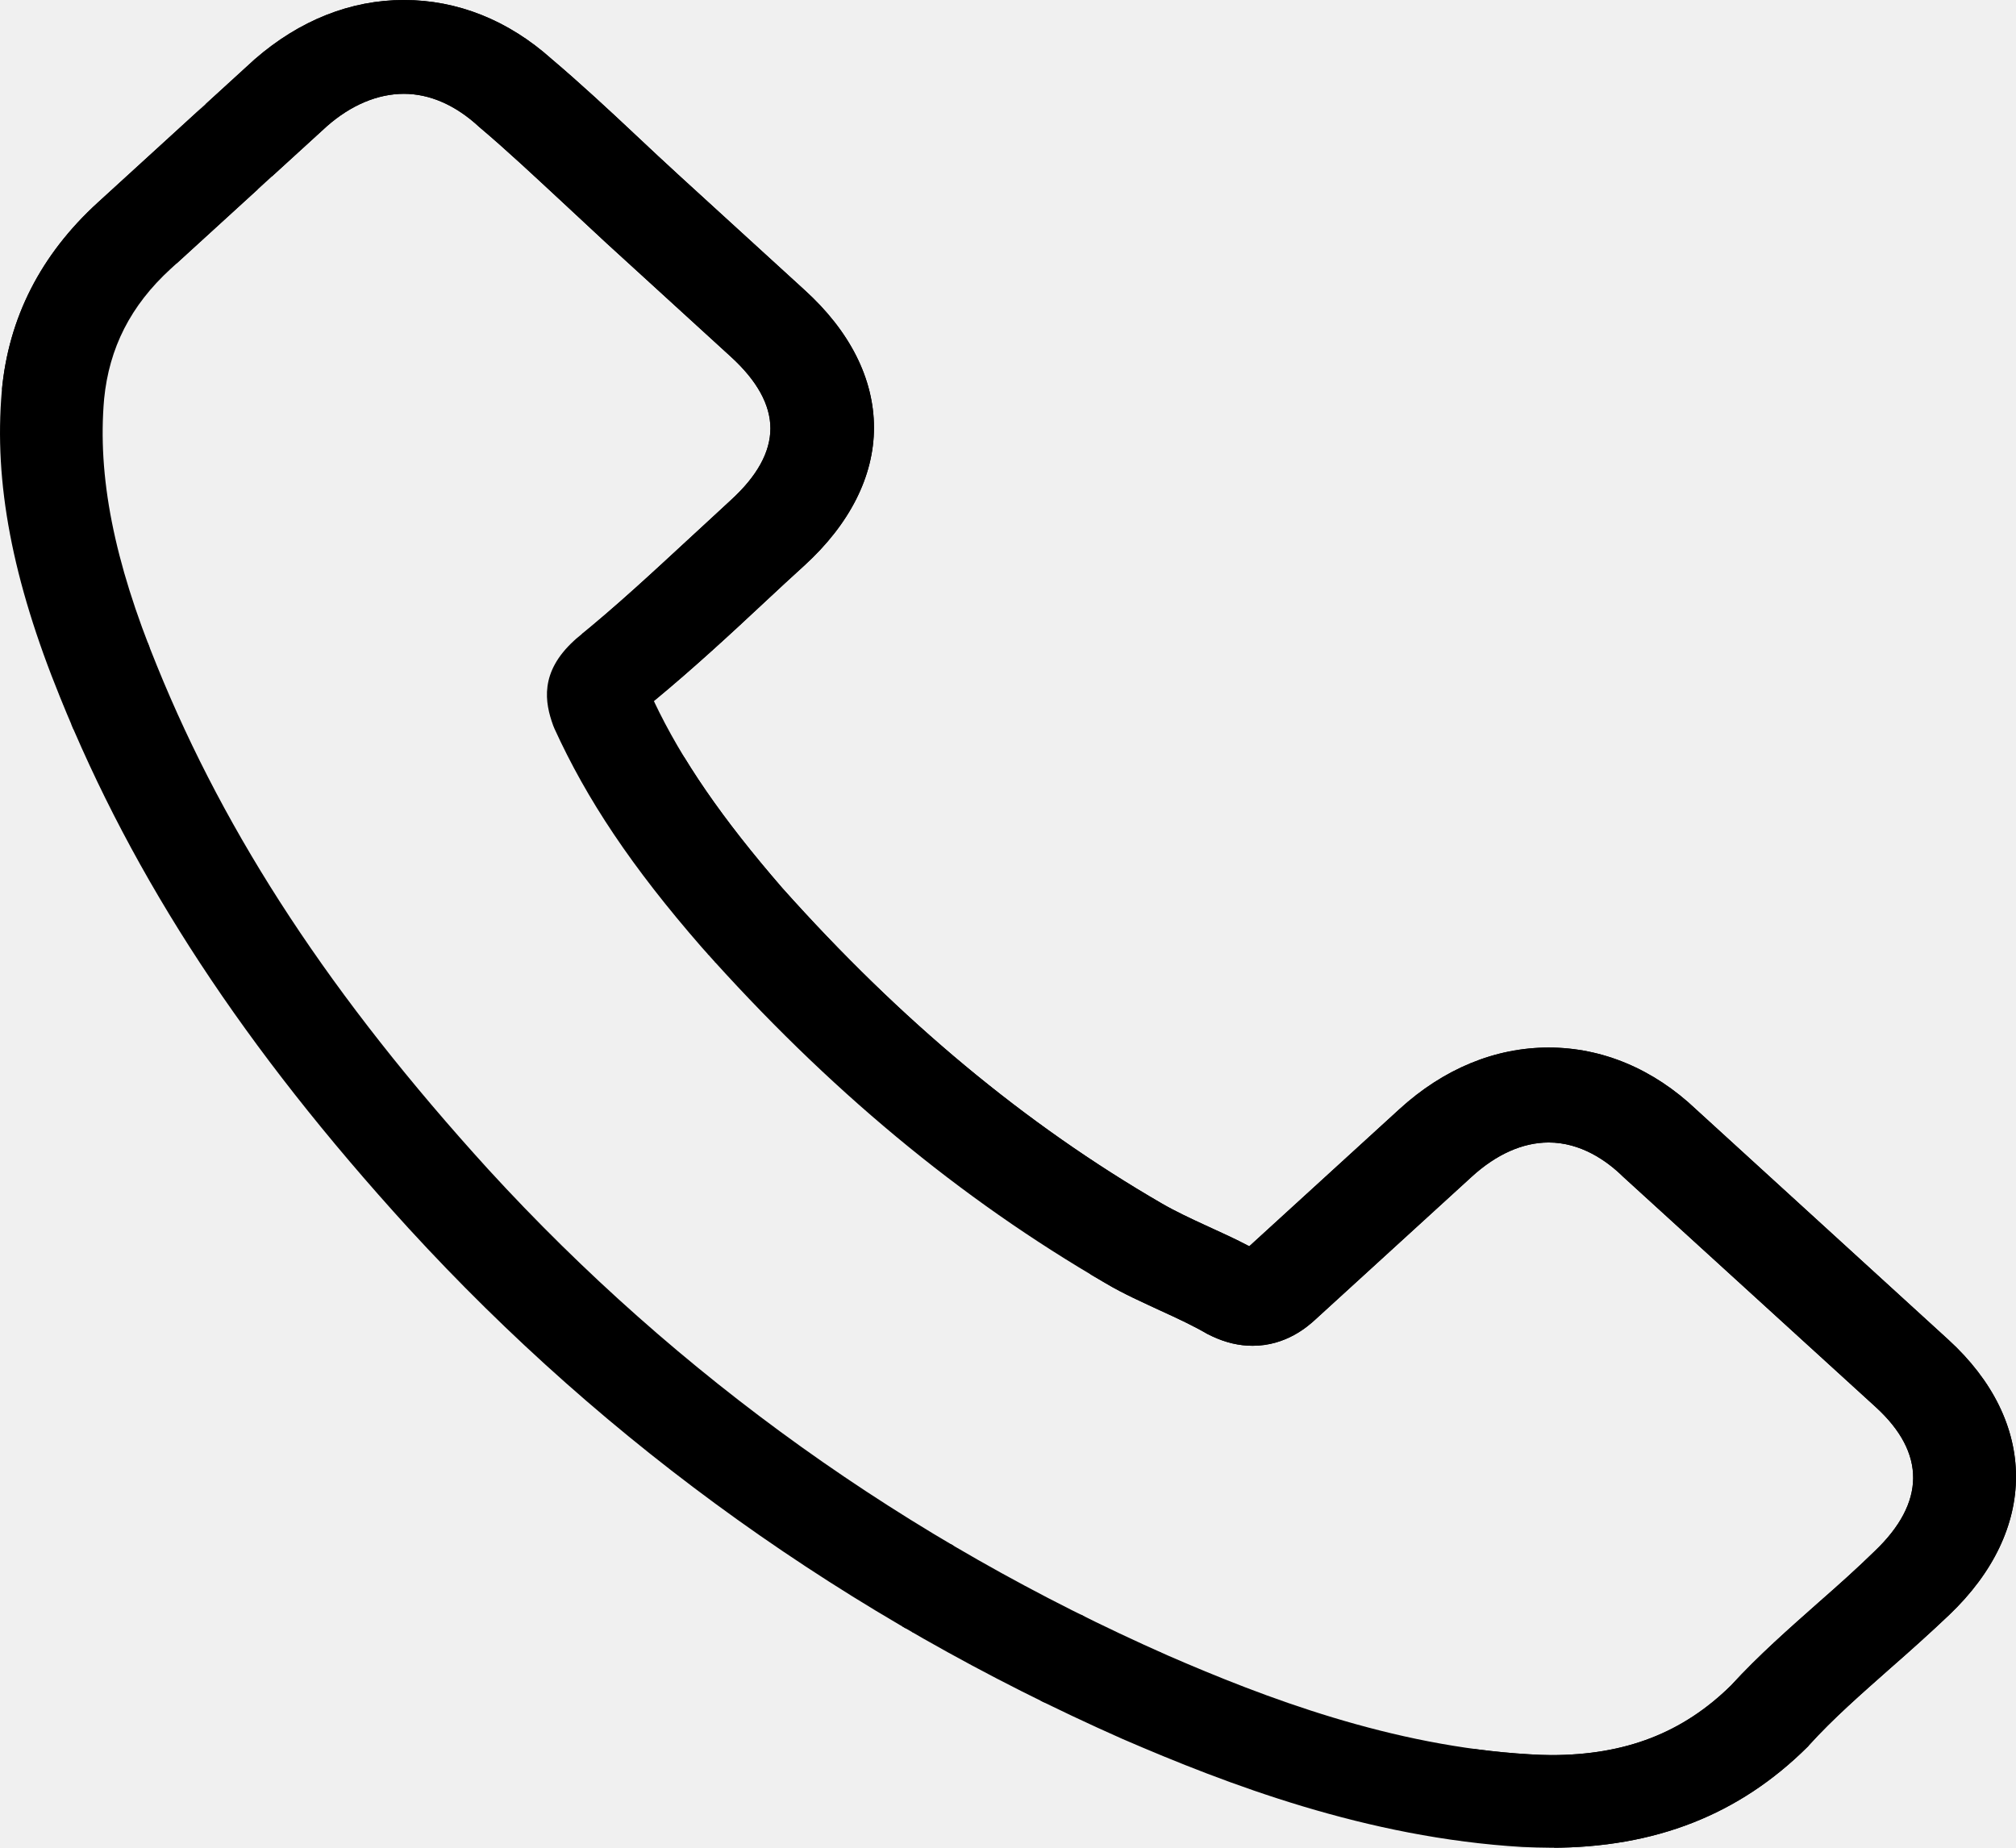
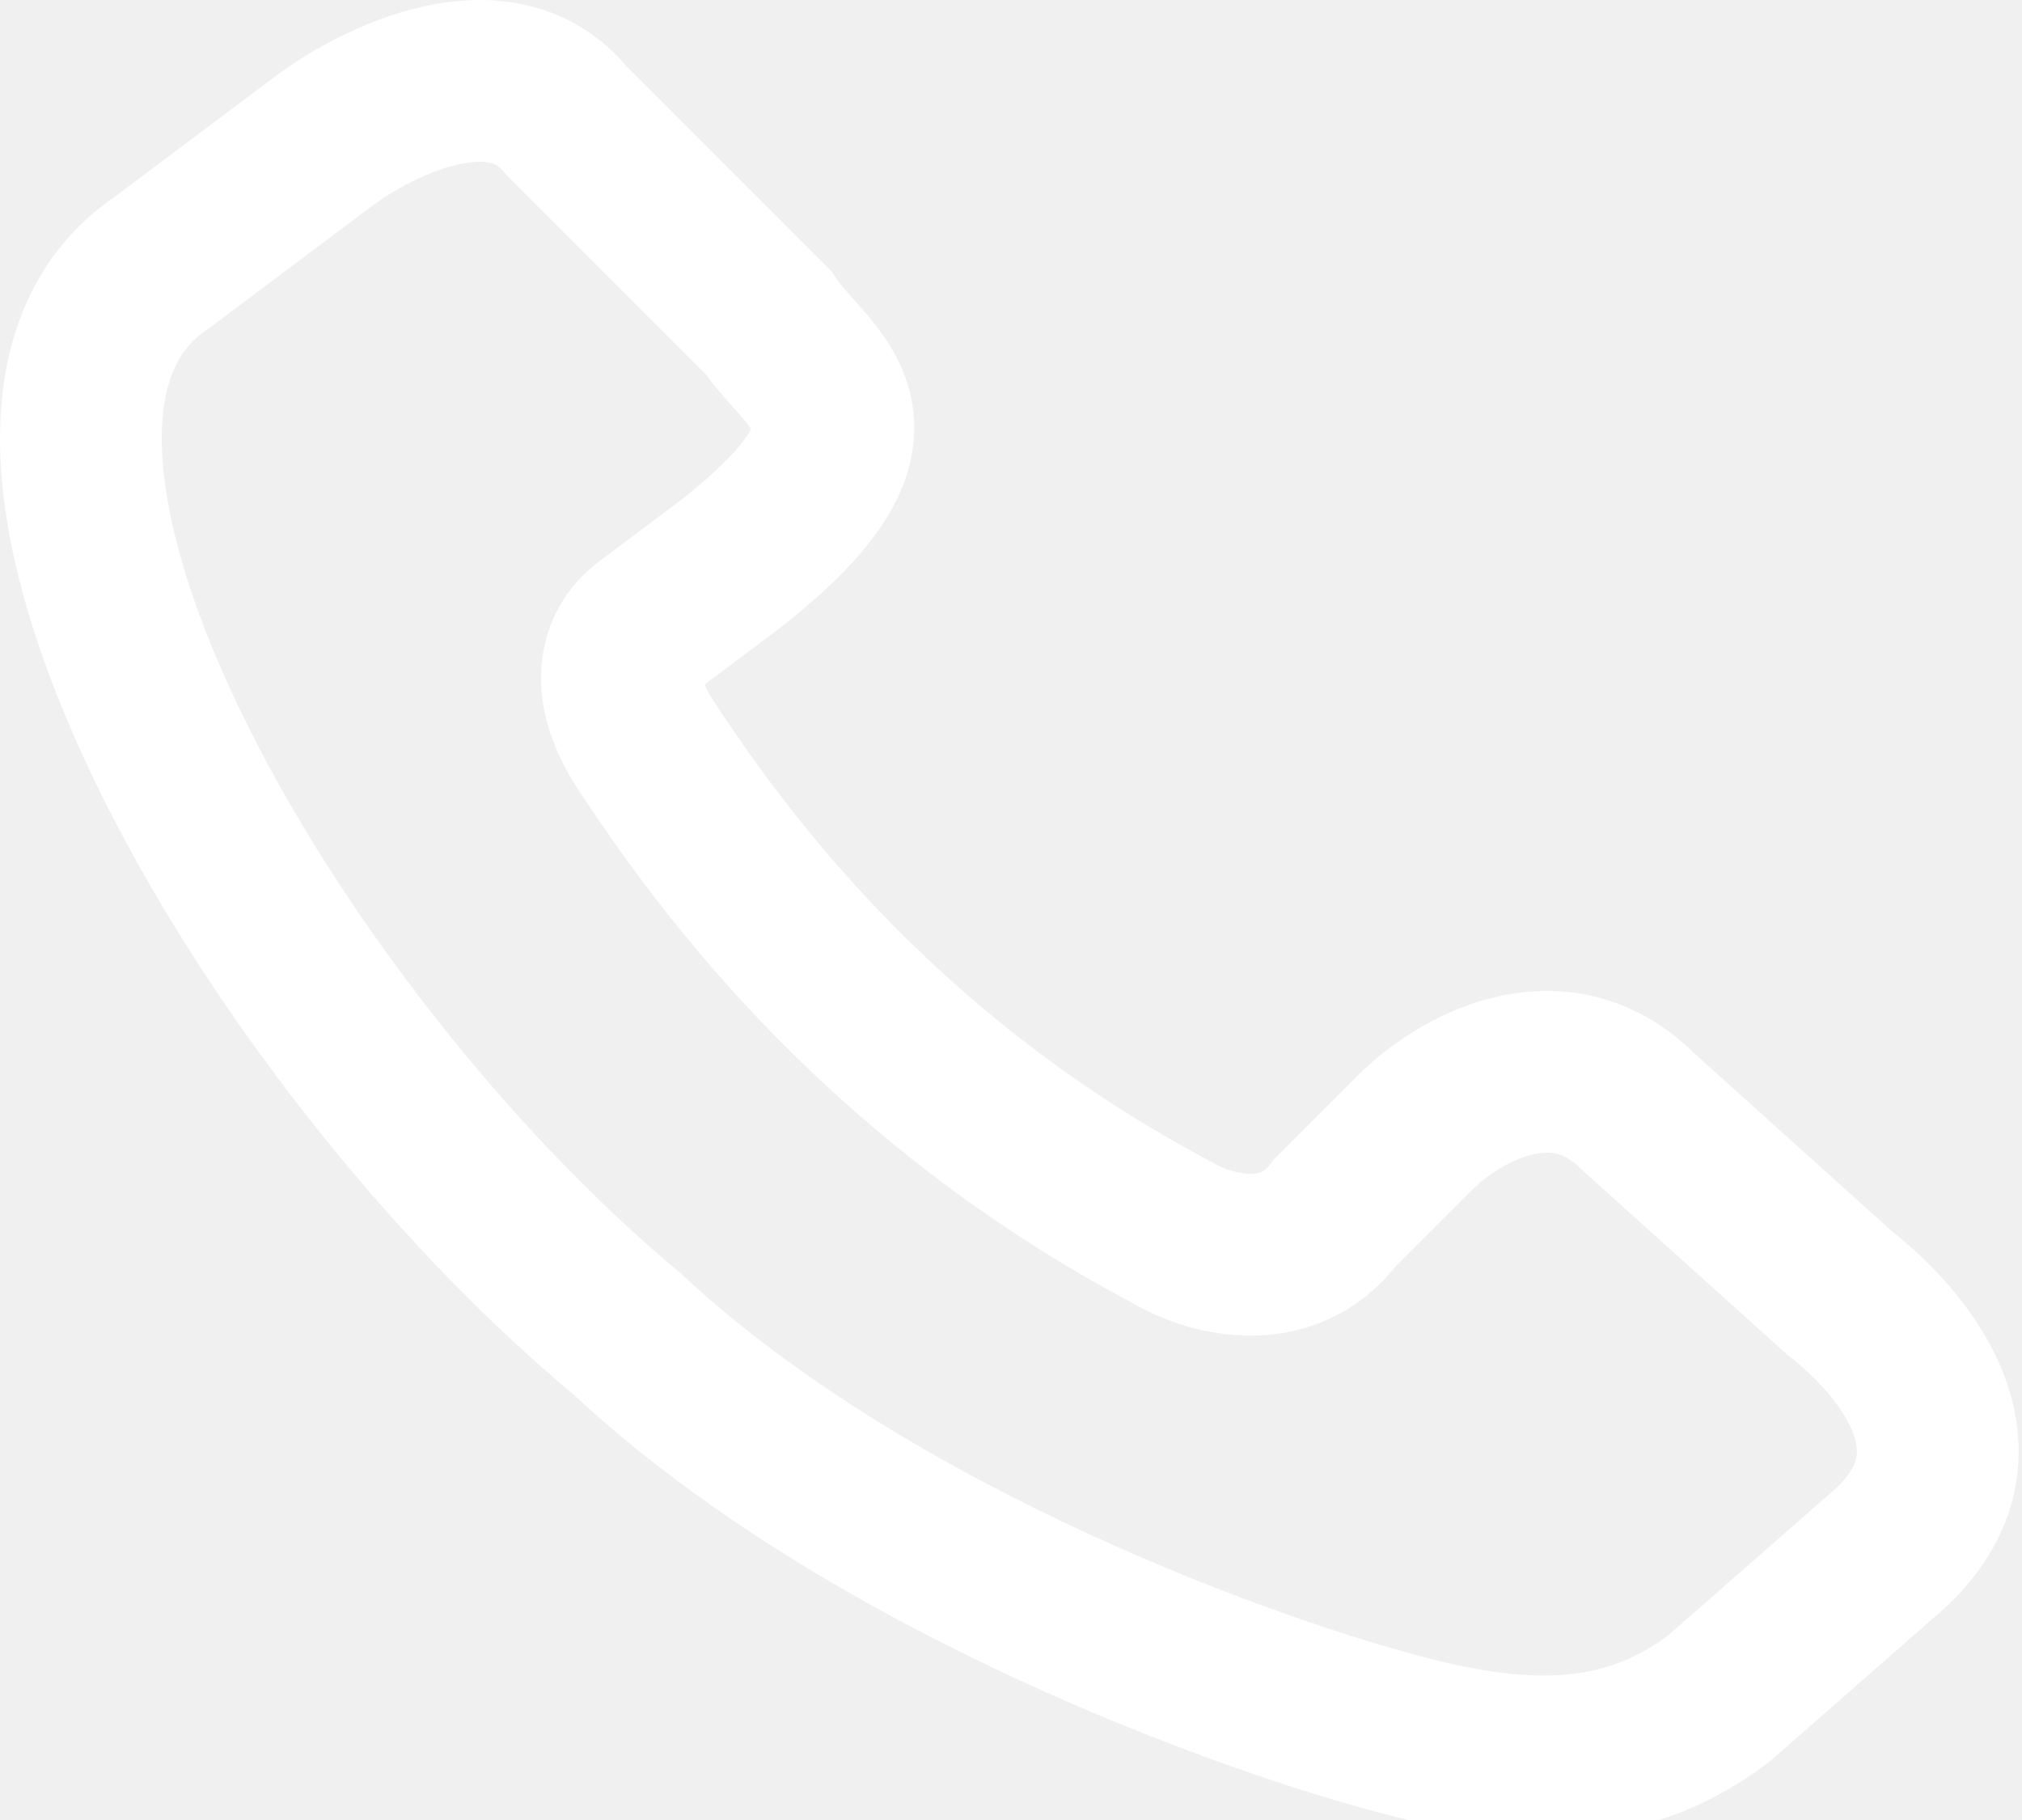
- <svg xmlns="http://www.w3.org/2000/svg" width="48" height="44" viewBox="0 0 48 44" fill="none">
-   <mask id="path-1-inside-1" fill="white">
-     <path d="M9.727 29.248C14.479 34.436 20.2 38.52 26.729 41.411C29.215 42.486 32.54 43.763 36.244 43.982C36.474 43.991 36.693 44 36.923 44C39.409 44 41.406 43.216 43.033 41.602C43.043 41.593 43.063 41.575 43.073 41.557C43.652 40.918 44.311 40.344 45 39.733C45.469 39.323 45.948 38.894 46.408 38.457C48.534 36.433 48.534 33.862 46.388 31.901L40.387 26.422C39.369 25.455 38.151 24.945 36.873 24.945C35.595 24.945 34.367 25.455 33.319 26.413L29.745 29.677C29.415 29.503 29.076 29.349 28.756 29.203C28.357 29.02 27.987 28.847 27.658 28.656C24.403 26.768 21.448 24.307 18.623 21.143C17.195 19.493 16.236 18.107 15.568 16.694C16.506 15.919 17.385 15.107 18.233 14.314C18.533 14.031 18.842 13.749 19.152 13.466C20.23 12.482 20.809 11.342 20.809 10.184C20.809 9.026 20.24 7.886 19.152 6.902L16.177 4.185C15.827 3.866 15.498 3.556 15.158 3.237C14.499 2.617 13.81 1.978 13.132 1.404C12.103 0.483 10.895 0 9.617 0C8.349 0 7.131 0.483 6.063 1.413L2.329 4.823C0.971 6.063 0.202 7.567 0.043 9.309C-0.147 11.488 0.292 13.804 1.43 16.603C3.178 20.933 5.813 24.954 9.727 29.248ZM2.479 9.5C2.599 8.288 3.108 7.276 4.066 6.4L7.78 3.009C8.359 2.498 8.998 2.234 9.617 2.234C10.226 2.234 10.845 2.498 11.414 3.027C12.083 3.592 12.712 4.185 13.391 4.814C13.73 5.133 14.08 5.452 14.429 5.78L17.404 8.497C18.023 9.063 18.343 9.637 18.343 10.202C18.343 10.768 18.023 11.342 17.404 11.907C17.095 12.19 16.786 12.482 16.476 12.764C15.548 13.621 14.679 14.433 13.72 15.208C13.7 15.226 13.691 15.235 13.671 15.253C12.842 16.01 12.972 16.73 13.171 17.277C13.181 17.305 13.191 17.323 13.201 17.35C13.97 19.037 15.038 20.642 16.706 22.556C19.701 25.93 22.856 28.546 26.33 30.561C26.759 30.816 27.219 31.017 27.648 31.218C28.047 31.4 28.417 31.573 28.746 31.765C28.786 31.783 28.816 31.801 28.856 31.819C29.186 31.974 29.505 32.047 29.824 32.047C30.623 32.047 31.142 31.582 31.312 31.427L35.046 28.017C35.625 27.489 36.254 27.206 36.873 27.206C37.632 27.206 38.251 27.634 38.64 28.017L44.66 33.506C45.858 34.6 45.849 35.785 44.63 36.943C44.211 37.353 43.772 37.745 43.303 38.156C42.604 38.776 41.875 39.414 41.216 40.134C40.068 41.265 38.7 41.794 36.933 41.794C36.763 41.794 36.584 41.785 36.414 41.775C33.139 41.584 30.094 40.417 27.808 39.423C21.598 36.679 16.147 32.786 11.624 27.844C7.9 23.75 5.394 19.939 3.737 15.855C2.708 13.348 2.319 11.333 2.479 9.5Z" />
-   </mask>
-   <path d="M9.727 29.248C14.479 34.436 20.2 38.52 26.729 41.411C29.215 42.486 32.54 43.763 36.244 43.982C36.474 43.991 36.693 44 36.923 44C39.409 44 41.406 43.216 43.033 41.602C43.043 41.593 43.063 41.575 43.073 41.557C43.652 40.918 44.311 40.344 45 39.733C45.469 39.323 45.948 38.894 46.408 38.457C48.534 36.433 48.534 33.862 46.388 31.901L40.387 26.422C39.369 25.455 38.151 24.945 36.873 24.945C35.595 24.945 34.367 25.455 33.319 26.413L29.745 29.677C29.415 29.503 29.076 29.349 28.756 29.203C28.357 29.02 27.987 28.847 27.658 28.656C24.403 26.768 21.448 24.307 18.623 21.143C17.195 19.493 16.236 18.107 15.568 16.694C16.506 15.919 17.385 15.107 18.233 14.314C18.533 14.031 18.842 13.749 19.152 13.466C20.23 12.482 20.809 11.342 20.809 10.184C20.809 9.026 20.24 7.886 19.152 6.902L16.177 4.185C15.827 3.866 15.498 3.556 15.158 3.237C14.499 2.617 13.81 1.978 13.132 1.404C12.103 0.483 10.895 0 9.617 0C8.349 0 7.131 0.483 6.063 1.413L2.329 4.823C0.971 6.063 0.202 7.567 0.043 9.309C-0.147 11.488 0.292 13.804 1.43 16.603C3.178 20.933 5.813 24.954 9.727 29.248ZM2.479 9.5C2.599 8.288 3.108 7.276 4.066 6.4L7.78 3.009C8.359 2.498 8.998 2.234 9.617 2.234C10.226 2.234 10.845 2.498 11.414 3.027C12.083 3.592 12.712 4.185 13.391 4.814C13.73 5.133 14.08 5.452 14.429 5.78L17.404 8.497C18.023 9.063 18.343 9.637 18.343 10.202C18.343 10.768 18.023 11.342 17.404 11.907C17.095 12.19 16.786 12.482 16.476 12.764C15.548 13.621 14.679 14.433 13.72 15.208C13.7 15.226 13.691 15.235 13.671 15.253C12.842 16.01 12.972 16.73 13.171 17.277C13.181 17.305 13.191 17.323 13.201 17.35C13.97 19.037 15.038 20.642 16.706 22.556C19.701 25.93 22.856 28.546 26.33 30.561C26.759 30.816 27.219 31.017 27.648 31.218C28.047 31.4 28.417 31.573 28.746 31.765C28.786 31.783 28.816 31.801 28.856 31.819C29.186 31.974 29.505 32.047 29.824 32.047C30.623 32.047 31.142 31.582 31.312 31.427L35.046 28.017C35.625 27.489 36.254 27.206 36.873 27.206C37.632 27.206 38.251 27.634 38.64 28.017L44.66 33.506C45.858 34.6 45.849 35.785 44.63 36.943C44.211 37.353 43.772 37.745 43.303 38.156C42.604 38.776 41.875 39.414 41.216 40.134C40.068 41.265 38.7 41.794 36.933 41.794C36.763 41.794 36.584 41.785 36.414 41.775C33.139 41.584 30.094 40.417 27.808 39.423C21.598 36.679 16.147 32.786 11.624 27.844C7.9 23.75 5.394 19.939 3.737 15.855C2.708 13.348 2.319 11.333 2.479 9.5Z" fill="black" />
-   <path d="M9.727 29.248L-30.924 66.296L-30.876 66.348L-30.829 66.4L9.727 29.248ZM26.729 41.411L4.468 91.704L4.676 91.796L4.885 91.887L26.729 41.411ZM36.244 43.982L33.001 98.886L33.531 98.917L34.062 98.939L36.244 43.982ZM43.033 41.602L5.945 0.989L5.109 1.752L4.306 2.548L43.033 41.602ZM43.073 41.557L2.34 4.599L-2.039 9.426L-5.169 15.143L43.073 41.557ZM45 39.733L8.797 -1.672L8.653 -1.546L8.509 -1.418L45 39.733ZM46.408 38.457L8.489 -1.383L8.477 -1.372L8.466 -1.36L46.408 38.457ZM46.388 31.901L83.476 -8.712V-8.712L46.388 31.901ZM40.387 26.422L2.527 66.316L2.909 66.68L3.299 67.035L40.387 26.422ZM33.319 26.413L-3.77 -14.201L-3.77 -14.201L33.319 26.413ZM29.745 29.677L4.149 78.358L38.323 96.326L66.833 70.29L29.745 29.677ZM28.756 29.203L5.912 79.234L28.756 29.203ZM27.658 28.656L55.293 -18.898L55.27 -18.911L55.247 -18.924L27.658 28.656ZM18.623 21.143L-22.972 57.128L-22.688 57.456L-22.399 57.779L18.623 21.143ZM15.568 16.694L-19.453 -25.716L-52.457 1.538L-34.145 40.225L15.568 16.694ZM18.233 14.314L55.79 54.495L55.885 54.406L55.981 54.316L18.233 14.314ZM19.152 13.466L-17.937 -27.147L19.152 13.466ZM19.152 6.902L-17.937 47.515L-17.843 47.6L-17.75 47.685L19.152 6.902ZM16.177 4.185L53.265 -36.429L53.265 -36.429L16.177 4.185ZM15.158 3.237L-22.53 43.294L-22.522 43.302L-22.513 43.31L15.158 3.237ZM13.132 1.404L-23.559 42.377L-22.983 42.893L-22.393 43.392L13.132 1.404ZM6.063 1.413L-30.05 -40.07L-30.543 -39.641L-31.026 -39.2L6.063 1.413ZM2.329 4.823L39.417 45.437L39.417 45.437L2.329 4.823ZM0.043 9.309L-54.727 4.285L-54.739 4.412L-54.75 4.539L0.043 9.309ZM1.43 16.603L52.436 -3.975L52.408 -4.045L52.379 -4.115L1.43 16.603ZM2.479 9.5L-52.255 4.092L-52.286 4.408L-52.313 4.724L2.479 9.5ZM4.066 6.4L-33.022 -34.213L4.066 6.4ZM7.78 3.009L-28.594 -38.245L-28.954 -37.928L-29.308 -37.605L7.78 3.009ZM11.414 3.027L-26.025 43.317L-25.075 44.2L-24.086 45.036L11.414 3.027ZM13.391 4.814L51.062 -35.259L50.919 -35.395L50.774 -35.529L13.391 4.814ZM14.429 5.78L-23.226 45.869L-22.944 46.133L-22.659 46.394L14.429 5.78ZM17.404 8.497L54.493 -32.116L17.404 8.497ZM17.404 11.907L54.493 52.521L17.404 11.907ZM16.476 12.764L-20.612 -27.849L-20.721 -27.75L-20.828 -27.651L16.476 12.764ZM13.72 15.208L-20.861 -27.561L-22.147 -26.521L-23.368 -25.406L13.72 15.208ZM13.671 15.253L-23.418 -25.36L13.671 15.253ZM13.171 17.277L64.837 -1.582V-1.582L13.171 17.277ZM13.201 17.35L-38.464 36.209L-37.732 38.216L-36.846 40.16L13.201 17.35ZM16.706 22.556L-24.772 58.676L-24.598 58.875L-24.423 59.073L16.706 22.556ZM26.33 30.561L54.441 -16.712L54.182 -16.866L53.922 -17.017L26.33 30.561ZM27.648 31.218L4.367 81.047L4.585 81.149L4.804 81.249L27.648 31.218ZM28.746 31.765L1.111 79.318L3.446 80.674L5.902 81.796L28.746 31.765ZM28.856 31.819L52.269 -17.949L51.985 -18.082L51.7 -18.212L28.856 31.819ZM31.312 31.427L68.4 72.041L68.4 72.041L31.312 31.427ZM35.046 28.017L-2.042 -12.596L-2.042 -12.596L35.046 28.017ZM38.64 28.017L0.075 67.231L0.817 67.961L1.585 68.662L38.64 28.017ZM44.66 33.506L81.749 -7.107L81.732 -7.123L81.715 -7.138L44.66 33.506ZM44.63 36.943L6.736 -2.919L6.449 -2.646L6.166 -2.369L44.63 36.943ZM43.303 38.156L7.1 -3.249L6.951 -3.119L6.803 -2.988L43.303 38.156ZM41.216 40.134L79.805 79.324L80.828 78.318L81.796 77.259L41.216 40.134ZM36.414 41.775L33.203 96.682L33.334 96.689L33.464 96.696L36.414 41.775ZM27.808 39.423L5.576 89.73L5.729 89.797L5.883 89.864L27.808 39.423ZM11.624 27.844L-29.061 64.855L-29.005 64.916L-28.949 64.977L11.624 27.844ZM3.737 15.855L54.701 -4.824L54.662 -4.92L54.623 -5.016L3.737 15.855ZM-30.829 66.4C-20.838 77.306 -8.848 85.81 4.468 91.704L48.991 -8.883C49.072 -8.847 49.279 -8.744 49.551 -8.549C49.825 -8.353 50.077 -8.127 50.283 -7.903L-30.829 66.4ZM4.885 91.887C8.704 93.539 19.313 98.077 33.001 98.886L39.487 -10.922C42.894 -10.721 45.434 -10.082 46.818 -9.668C48.178 -9.26 48.957 -8.899 48.574 -9.065L4.885 91.887ZM34.062 98.939C34.083 98.939 34.486 98.956 34.91 98.969C35.386 98.983 36.085 99 36.923 99V-11C37.531 -11 38.005 -10.988 38.257 -10.98C38.382 -10.976 38.471 -10.973 38.495 -10.972C38.504 -10.972 38.518 -10.971 38.426 -10.975L34.062 98.939ZM36.923 99C52.575 99 68.917 93.391 81.76 80.656L4.306 2.548C8.482 -1.593 13.827 -5.288 20.205 -7.791C26.477 -10.253 32.307 -11 36.923 -11V99ZM80.121 82.216C80.121 82.216 80.122 82.215 80.122 82.215C80.122 82.215 80.122 82.215 80.123 82.214C80.124 82.213 80.125 82.212 80.127 82.211C80.13 82.208 80.135 82.203 80.141 82.198C80.153 82.187 80.171 82.17 80.194 82.149C80.239 82.108 80.304 82.049 80.382 81.976C80.539 81.831 80.76 81.625 81.021 81.375C81.528 80.891 82.28 80.156 83.155 79.224C84.434 77.861 88.054 73.926 91.315 67.97L-5.169 15.143C-3.395 11.902 -1.613 9.428 -0.364 7.821C0.931 6.154 2.104 4.844 2.951 3.942C4.556 2.232 5.98 0.956 5.945 0.989L80.121 82.216ZM83.805 78.514C82.669 79.766 81.751 80.631 81.393 80.964C81.205 81.138 81.09 81.24 81.12 81.213C81.195 81.146 81.205 81.138 81.49 80.885L8.509 -1.418C8.432 -1.349 7.492 -0.523 6.598 0.306C5.593 1.237 4.056 2.709 2.34 4.599L83.805 78.514ZM81.202 81.138C81.947 80.487 83.083 79.481 84.35 78.274L8.466 -1.36C8.656 -1.542 8.787 -1.661 8.835 -1.704C8.882 -1.747 8.879 -1.743 8.797 -1.672L81.202 81.138ZM84.326 78.296C93.822 69.258 103.042 54.417 103 35.035C102.957 15.492 93.515 0.456 83.476 -8.712L9.299 72.515C1.407 65.307 -6.962 52.537 -7 35.275C-7.037 18.175 1.12 5.631 8.489 -1.383L84.326 78.296ZM83.476 -8.712L77.476 -14.192L3.299 67.035L9.299 72.515L83.476 -8.712ZM78.248 -13.473C68.064 -23.137 53.629 -30.055 36.873 -30.055V79.945C22.673 79.945 10.674 74.048 2.527 66.316L78.248 -13.473ZM36.873 -30.055C20.172 -30.055 6.085 -23.2 -3.77 -14.201L70.407 67.026C62.649 74.111 51.019 79.945 36.873 79.945V-30.055ZM-3.77 -14.201L-7.344 -10.937L66.833 70.29L70.407 67.026L-3.77 -14.201ZM55.34 -19.004C53.434 -20.007 51.706 -20.781 51.601 -20.829L5.912 79.234C6.124 79.331 5.939 79.248 5.698 79.133C5.425 79.004 4.867 78.736 4.149 78.358L55.34 -19.004ZM51.601 -20.829C51.493 -20.878 51.876 -20.705 52.412 -20.442C52.971 -20.168 54.007 -19.645 55.293 -18.898L0.023 76.209C2.961 77.916 5.592 79.088 5.912 79.234L51.601 -20.829ZM55.247 -18.924C57.655 -17.528 59.12 -16.08 59.645 -15.493L-22.399 57.779C-16.224 64.694 -8.849 71.064 0.069 76.235L55.247 -18.924ZM60.217 -14.842C60.733 -14.245 63.104 -11.434 65.28 -6.837L-34.145 40.225C-30.631 47.648 -26.344 53.23 -22.972 57.128L60.217 -14.842ZM50.588 59.103C52.942 57.159 54.891 55.335 55.79 54.495L-19.323 -25.867C-19.5 -25.702 -19.619 -25.59 -19.715 -25.503C-19.808 -25.417 -19.853 -25.375 -19.867 -25.363C-19.879 -25.352 -19.848 -25.381 -19.781 -25.439C-19.713 -25.497 -19.602 -25.593 -19.453 -25.716L50.588 59.103ZM55.981 54.316C55.914 54.378 55.891 54.4 55.941 54.354C55.964 54.332 55.998 54.301 56.049 54.254C56.102 54.205 56.159 54.153 56.24 54.08L-17.937 -27.147C-18.186 -26.919 -18.832 -26.331 -19.514 -25.688L55.981 54.316ZM56.24 54.08C65.414 45.702 75.809 30.777 75.809 10.184H-34.191C-34.191 -8.093 -24.954 -20.739 -17.937 -27.147L56.24 54.08ZM75.809 10.184C75.809 -10.212 65.605 -25.239 56.053 -33.881L-17.75 47.685C-25.125 41.012 -34.191 28.264 -34.191 10.184H75.809ZM56.24 -33.712L53.265 -36.429L-20.912 44.798L-17.937 47.515L56.24 -33.712ZM53.265 -36.429C53.281 -36.414 53.266 -36.428 53.195 -36.494C53.111 -36.572 53.02 -36.658 52.83 -36.837L-22.513 43.31C-22.231 43.575 -21.607 44.164 -20.912 44.798L53.265 -36.429ZM52.847 -36.82C52.094 -37.529 50.515 -39.011 48.656 -40.584L-22.393 43.392C-22.553 43.257 -22.672 43.153 -22.745 43.089C-22.818 43.024 -22.859 42.987 -22.861 42.985C-22.864 42.983 -22.84 43.004 -22.782 43.058C-22.724 43.112 -22.644 43.187 -22.53 43.294L52.847 -36.82ZM49.822 -39.569C39.604 -48.719 25.593 -55 9.617 -55V55C-3.803 55 -15.398 49.685 -23.559 42.377L49.822 -39.569ZM9.617 -55C-6.456 -55 -20.188 -48.655 -30.05 -40.07L42.176 42.897C34.45 49.621 23.155 55 9.617 55V-55ZM-31.026 -39.2L-34.759 -35.79L39.417 45.437L43.151 42.027L-31.026 -39.2ZM-34.759 -35.79C-45.621 -25.872 -53.241 -11.922 -54.727 4.285L54.813 14.333C53.645 27.057 47.563 37.998 39.417 45.437L-34.759 -35.79ZM-54.75 4.539C-55.925 18.041 -52.768 29.329 -49.519 37.32L52.379 -4.115C53.352 -1.722 55.631 4.935 54.835 14.079L-54.75 4.539ZM-49.575 37.18C-44.874 48.833 -38.221 58.289 -30.924 66.296L50.377 -7.8C50.032 -8.179 50.267 -7.971 50.755 -7.227C51.28 -6.428 51.895 -5.316 52.436 -3.975L-49.575 37.18ZM57.212 14.908C56.652 20.576 55.052 26.735 51.956 32.807C48.882 38.837 44.971 43.528 41.154 47.014L-33.022 -34.213C-43.601 -24.552 -50.747 -11.167 -52.255 4.092L57.212 14.908ZM41.154 47.014L44.868 43.622L-29.308 -37.605L-33.022 -34.213L41.154 47.014ZM44.154 44.263C36.913 50.648 25.089 57.234 9.617 57.234V-52.766C-7.092 -52.766 -20.194 -45.652 -28.594 -38.245L44.154 44.263ZM9.617 57.234C-6.529 57.234 -18.733 50.093 -26.025 43.317L48.853 -37.264C40.424 -45.096 26.981 -52.766 9.617 -52.766V57.234ZM-24.086 45.036C-24.291 44.863 -24.448 44.725 -24.549 44.636C-24.647 44.549 -24.701 44.5 -24.689 44.51C-24.685 44.514 -24.669 44.529 -24.636 44.559C-24.604 44.589 -24.561 44.628 -24.502 44.684C-24.439 44.741 -24.375 44.801 -24.286 44.883C-24.203 44.96 -24.1 45.056 -23.992 45.157L50.774 -35.529C50.605 -35.686 48.799 -37.389 46.914 -38.982L-24.086 45.036ZM-24.28 44.887C-23.939 45.208 -23.62 45.503 -23.47 45.642C-23.377 45.729 -23.325 45.777 -23.278 45.82C-23.236 45.859 -23.222 45.872 -23.226 45.869L52.084 -34.308C51.747 -34.625 51.432 -34.917 51.283 -35.055C51.086 -35.237 51.061 -35.261 51.062 -35.259L-24.28 44.887ZM-22.659 46.394L-19.684 49.111L54.493 -32.116L51.518 -34.833L-22.659 46.394ZM-19.684 49.111C-24.689 44.54 -36.657 31.49 -36.657 10.202H73.343C73.343 -12.216 60.736 -26.415 54.493 -32.116L-19.684 49.111ZM-36.657 10.202C-36.657 -11.086 -24.689 -24.136 -19.684 -28.706L54.493 52.521C60.736 46.82 73.343 32.621 73.343 10.202H-36.657ZM-19.684 -28.706C-20.028 -28.392 -20.344 -28.099 -20.471 -27.981C-20.653 -27.811 -20.647 -27.818 -20.612 -27.849L53.564 53.378C53.908 53.064 54.224 52.77 54.351 52.652C54.534 52.483 54.527 52.489 54.493 52.521L-19.684 -28.706ZM-20.828 -27.651C-20.895 -27.589 -20.96 -27.529 -21.018 -27.475C-21.079 -27.419 -21.131 -27.371 -21.184 -27.323C-21.288 -27.227 -21.368 -27.153 -21.438 -27.088C-21.507 -27.025 -21.556 -26.98 -21.591 -26.948C-21.608 -26.933 -21.62 -26.922 -21.628 -26.914C-21.637 -26.906 -21.641 -26.903 -21.641 -26.903C-21.641 -26.903 -21.636 -26.907 -21.628 -26.915C-21.619 -26.922 -21.607 -26.933 -21.59 -26.948C-21.556 -26.978 -21.506 -27.022 -21.44 -27.079C-21.308 -27.192 -21.112 -27.358 -20.861 -27.561L48.302 57.976C50.965 55.822 53.3 53.622 53.78 53.179L-20.828 -27.651ZM-23.368 -25.406C-23.378 -25.396 -23.386 -25.389 -23.393 -25.383C-23.401 -25.376 -23.408 -25.369 -23.418 -25.36L50.759 55.867C50.769 55.857 50.777 55.85 50.785 55.843C50.792 55.837 50.799 55.83 50.809 55.821L-23.368 -25.406ZM-23.418 -25.36C-31.92 -17.596 -39.461 -5.941 -41.473 9.007C-43.275 22.396 -39.751 32.693 -38.494 36.136L64.837 -1.582C65.894 1.315 69.254 10.977 67.544 23.681C65.624 37.943 58.433 48.859 50.759 55.867L-23.418 -25.36ZM-38.494 36.136C-38.323 36.604 -38.158 37.039 -38.001 37.437C-37.845 37.833 -37.703 38.181 -37.581 38.472C-37.521 38.616 -37.466 38.746 -37.419 38.858C-37.371 38.97 -37.329 39.066 -37.296 39.143C-37.263 39.219 -37.236 39.28 -37.22 39.319C-37.211 39.338 -37.204 39.354 -37.2 39.364C-37.198 39.369 -37.196 39.373 -37.195 39.376C-37.194 39.379 -37.193 39.381 -37.193 39.381C-37.192 39.383 -37.195 39.376 -37.198 39.368C-37.202 39.36 -37.208 39.346 -37.216 39.327C-37.231 39.292 -37.257 39.233 -37.289 39.16C-37.321 39.087 -37.361 38.993 -37.407 38.884C-37.454 38.775 -37.507 38.648 -37.566 38.506C-37.685 38.222 -37.825 37.88 -37.979 37.49C-38.133 37.098 -38.296 36.67 -38.464 36.209L64.867 -1.509C64.696 -1.977 64.53 -2.411 64.374 -2.809C64.218 -3.205 64.075 -3.554 63.954 -3.844C63.894 -3.989 63.839 -4.118 63.791 -4.231C63.744 -4.342 63.702 -4.439 63.669 -4.516C63.636 -4.591 63.609 -4.653 63.593 -4.691C63.584 -4.711 63.577 -4.727 63.573 -4.737C63.57 -4.742 63.569 -4.746 63.567 -4.749C63.566 -4.751 63.565 -4.753 63.565 -4.753C63.565 -4.755 63.567 -4.749 63.571 -4.741C63.575 -4.733 63.581 -4.718 63.589 -4.7C63.604 -4.664 63.63 -4.606 63.661 -4.533C63.693 -4.459 63.734 -4.365 63.78 -4.256C63.827 -4.147 63.88 -4.02 63.939 -3.879C64.058 -3.595 64.198 -3.252 64.351 -2.862C64.505 -2.471 64.669 -2.043 64.837 -1.582L-38.494 36.136ZM-36.846 40.16C-33.326 47.883 -28.926 53.906 -24.772 58.676L58.183 -13.563C58.513 -13.185 59.309 -12.236 60.279 -10.79C61.301 -9.268 62.33 -7.474 63.248 -5.46L-36.846 40.16ZM-24.423 59.073C-17.955 66.357 -10.33 72.88 -1.262 78.139L53.922 -17.017C54.905 -16.447 55.772 -15.829 56.494 -15.229C57.204 -14.639 57.645 -14.173 57.834 -13.96L-24.423 59.073ZM-1.781 77.835C0.333 79.092 2.121 79.979 3.098 80.45C3.599 80.692 4.017 80.886 4.21 80.975C4.262 80.999 4.309 81.021 4.341 81.036C4.382 81.054 4.392 81.059 4.412 81.068C4.445 81.084 4.417 81.071 4.367 81.047L50.929 -18.612C50.771 -18.686 50.635 -18.749 50.559 -18.784C50.445 -18.837 50.467 -18.826 50.432 -18.842C50.405 -18.855 50.601 -18.765 50.88 -18.63C51.413 -18.373 52.756 -17.714 54.441 -16.712L-1.781 77.835ZM4.804 81.249C4.911 81.298 4.528 81.125 3.992 80.862C3.433 80.588 2.397 80.065 1.111 79.318L56.381 -15.789C53.443 -17.496 50.812 -18.668 50.492 -18.814L4.804 81.249ZM5.902 81.796C5.512 81.618 5.156 81.45 4.839 81.297C4.523 81.144 4.249 81.008 4.027 80.896C3.808 80.786 3.631 80.695 3.521 80.638C3.465 80.609 3.421 80.586 3.394 80.572C3.37 80.56 3.35 80.549 3.356 80.552C3.356 80.552 3.363 80.556 3.371 80.56C3.379 80.564 3.392 80.571 3.407 80.579C3.438 80.595 3.487 80.62 3.547 80.651C3.666 80.713 3.852 80.808 4.08 80.923C4.311 81.04 4.595 81.181 4.92 81.338C5.246 81.496 5.612 81.668 6.012 81.851L51.7 -18.212C52.09 -18.034 52.446 -17.866 52.763 -17.713C53.079 -17.56 53.353 -17.424 53.575 -17.312C53.794 -17.202 53.971 -17.111 54.082 -17.054C54.137 -17.025 54.181 -17.002 54.208 -16.988C54.232 -16.976 54.252 -16.965 54.246 -16.968C54.246 -16.968 54.239 -16.972 54.231 -16.976C54.223 -16.98 54.21 -16.987 54.195 -16.995C54.164 -17.011 54.115 -17.036 54.055 -17.067C53.936 -17.129 53.751 -17.224 53.522 -17.34C53.291 -17.456 53.008 -17.597 52.682 -17.754C52.356 -17.912 51.991 -18.084 51.591 -18.267L5.902 81.796ZM5.443 81.587C12.428 84.873 20.702 87.047 29.824 87.047V-22.953C38.307 -22.953 45.943 -20.924 52.269 -17.949L5.443 81.587ZM29.824 87.047C52.604 87.047 66.552 73.729 68.4 72.041L-5.776 -9.186C-4.267 -10.564 8.642 -22.953 29.824 -22.953V87.047ZM68.4 72.041L72.134 68.631L-2.042 -12.596L-5.776 -9.186L68.4 72.041ZM72.134 68.631C65.606 74.592 53.591 82.206 36.873 82.206V-27.794C18.917 -27.794 5.644 -19.615 -2.042 -12.596L72.134 68.631ZM36.873 82.206C16.822 82.206 4.287 71.374 0.075 67.231L77.205 -11.197C72.214 -16.105 58.442 -27.794 36.873 -27.794V82.206ZM1.585 68.662L7.606 74.15L81.715 -7.138L75.695 -12.627L1.585 68.662ZM7.572 74.119C1.257 68.352 -9.622 55.084 -9.446 34.725C-9.275 14.915 1.297 2.252 6.736 -2.919L82.525 76.806C89.182 70.477 100.368 56.642 100.549 35.676C100.735 14.161 89.262 -0.246 81.749 -7.107L7.572 74.119ZM6.166 -2.369C6.555 -2.75 6.856 -3.027 7.011 -3.168C7.156 -3.3 7.22 -3.354 7.1 -3.249L79.505 79.561C80.154 78.994 81.537 77.78 83.095 76.256L6.166 -2.369ZM6.803 -2.988C6.705 -2.9 3.62 -0.253 0.636 3.01L81.796 77.259C80.8 78.348 80.005 79.099 79.687 79.394C79.52 79.549 79.42 79.638 79.447 79.615C79.509 79.559 79.537 79.535 79.802 79.3L6.803 -2.988ZM2.627 0.944C6.973 -3.336 12.606 -7.253 19.446 -9.901C26.138 -12.492 32.267 -13.206 36.933 -13.206V96.794C51.567 96.794 67.299 91.639 79.805 79.324L2.627 0.944ZM36.933 -13.206C37.795 -13.206 38.468 -13.184 38.824 -13.17C39.171 -13.156 39.431 -13.142 39.364 -13.145L33.464 96.696C33.511 96.699 35.084 96.794 36.933 96.794V-13.206ZM39.624 -13.131C43.391 -12.911 46.18 -12.193 47.643 -11.751C49.112 -11.307 49.985 -10.908 49.733 -11.018L5.883 89.864C9.388 91.388 19.814 95.899 33.203 96.682L39.624 -13.131ZM50.039 -10.883C50.3 -10.768 50.664 -10.575 51.077 -10.28C51.491 -9.983 51.872 -9.643 52.196 -9.289L-28.949 64.977C-19.186 75.644 -7.451 83.973 5.576 89.73L50.039 -10.883ZM52.308 -9.166C52.024 -9.479 52.316 -9.2 52.856 -8.379C53.433 -7.502 54.106 -6.291 54.701 -4.824L-47.228 36.534C-42.604 47.93 -36.087 57.131 -29.061 64.855L52.308 -9.166ZM54.623 -5.016C55.576 -2.692 58.131 4.413 57.271 14.276L-52.313 4.724C-53.493 18.253 -50.16 29.387 -47.15 36.726L54.623 -5.016Z" fill="black" mask="url(#path-1-inside-1)" />
+ <svg xmlns="http://www.w3.org/2000/svg" width="50" height="45" viewBox="0 0 50 45" fill="none">
+   <path d="M4.01 6.486C-1.99 10.486 6.509 25.486 15.512 32.986C21.515 38.586 31.009 41.986 35.009 42.986C38.229 43.791 40.491 43.514 42.5 42L46.509 38.486C49.509 35.986 47.009 33.153 45.509 31.986L40.509 27.486C38.509 25.486 36.009 26.986 35.009 27.986L33.009 29.986C31.809 31.586 29.843 30.986 29.009 30.486C21.409 26.486 17.509 20.736 16.009 18.486C15.009 16.986 15.343 15.986 16.009 15.486L18.009 13.986C22.509 10.486 20.009 9.486 19.009 7.986L14.009 2.986C12.409 0.986 9.343 2.486 8.009 3.486L4.01 6.486Z" stroke="white" stroke-width="4" />
</svg>
